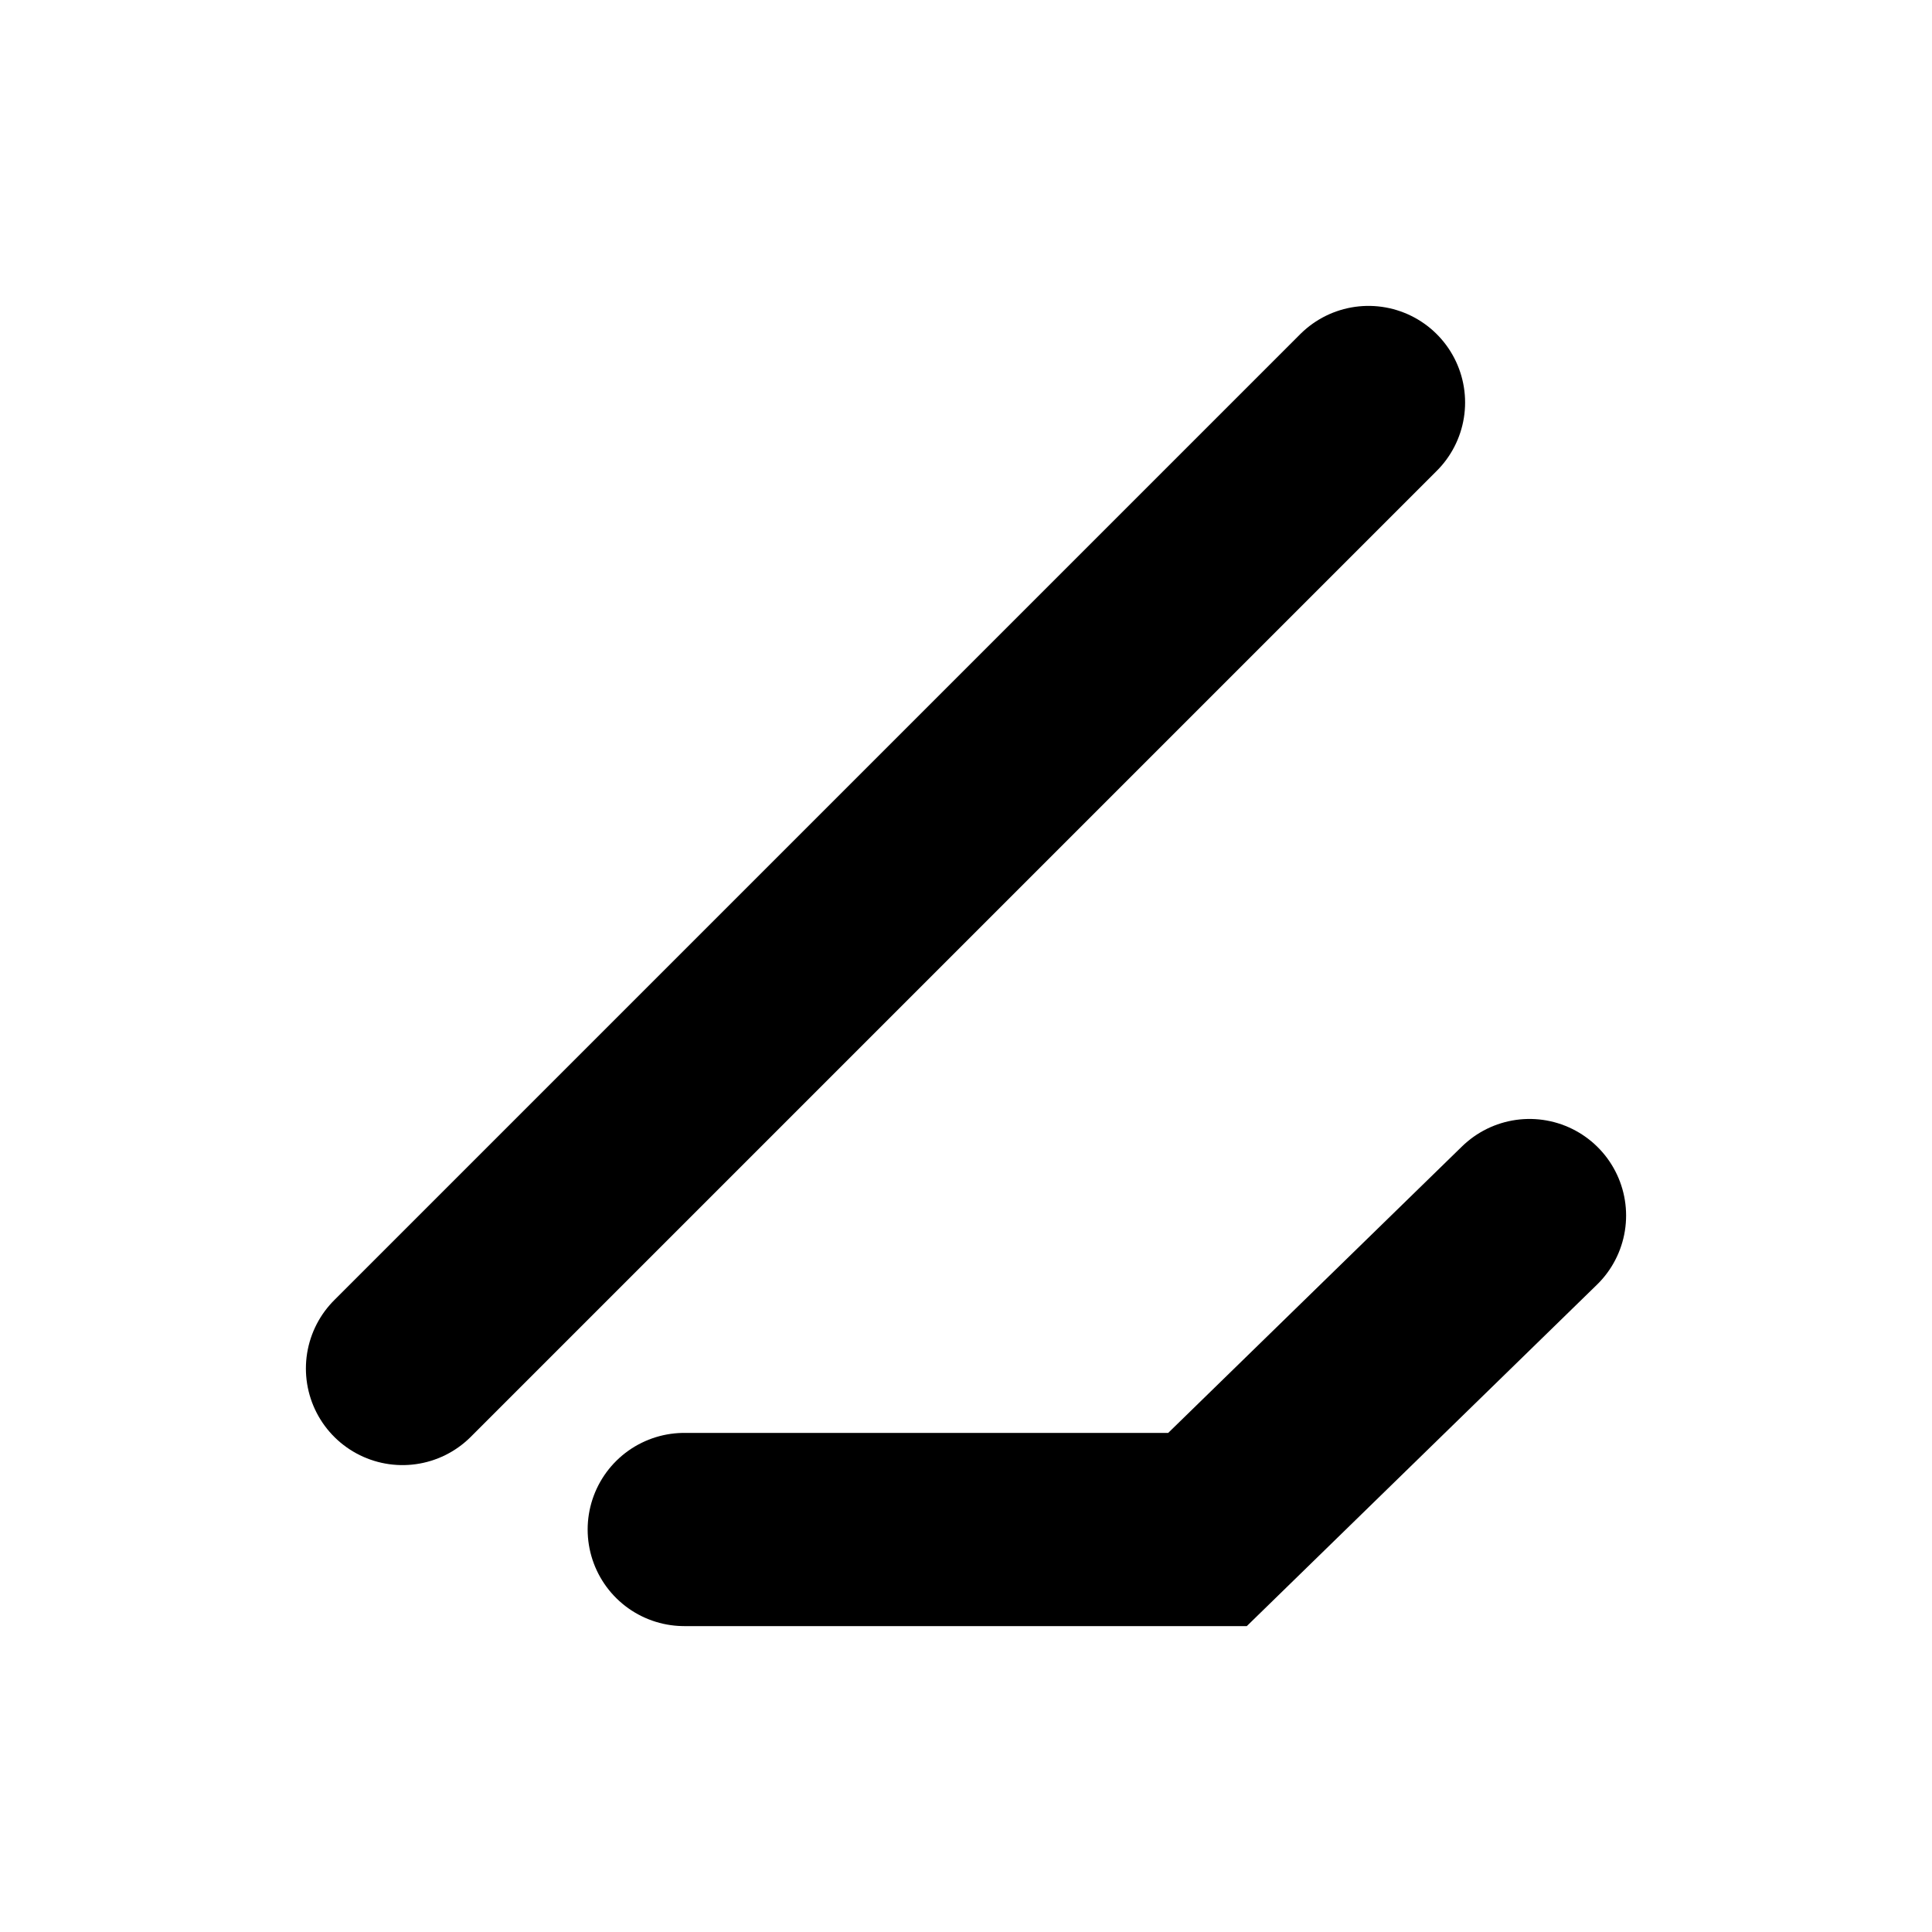
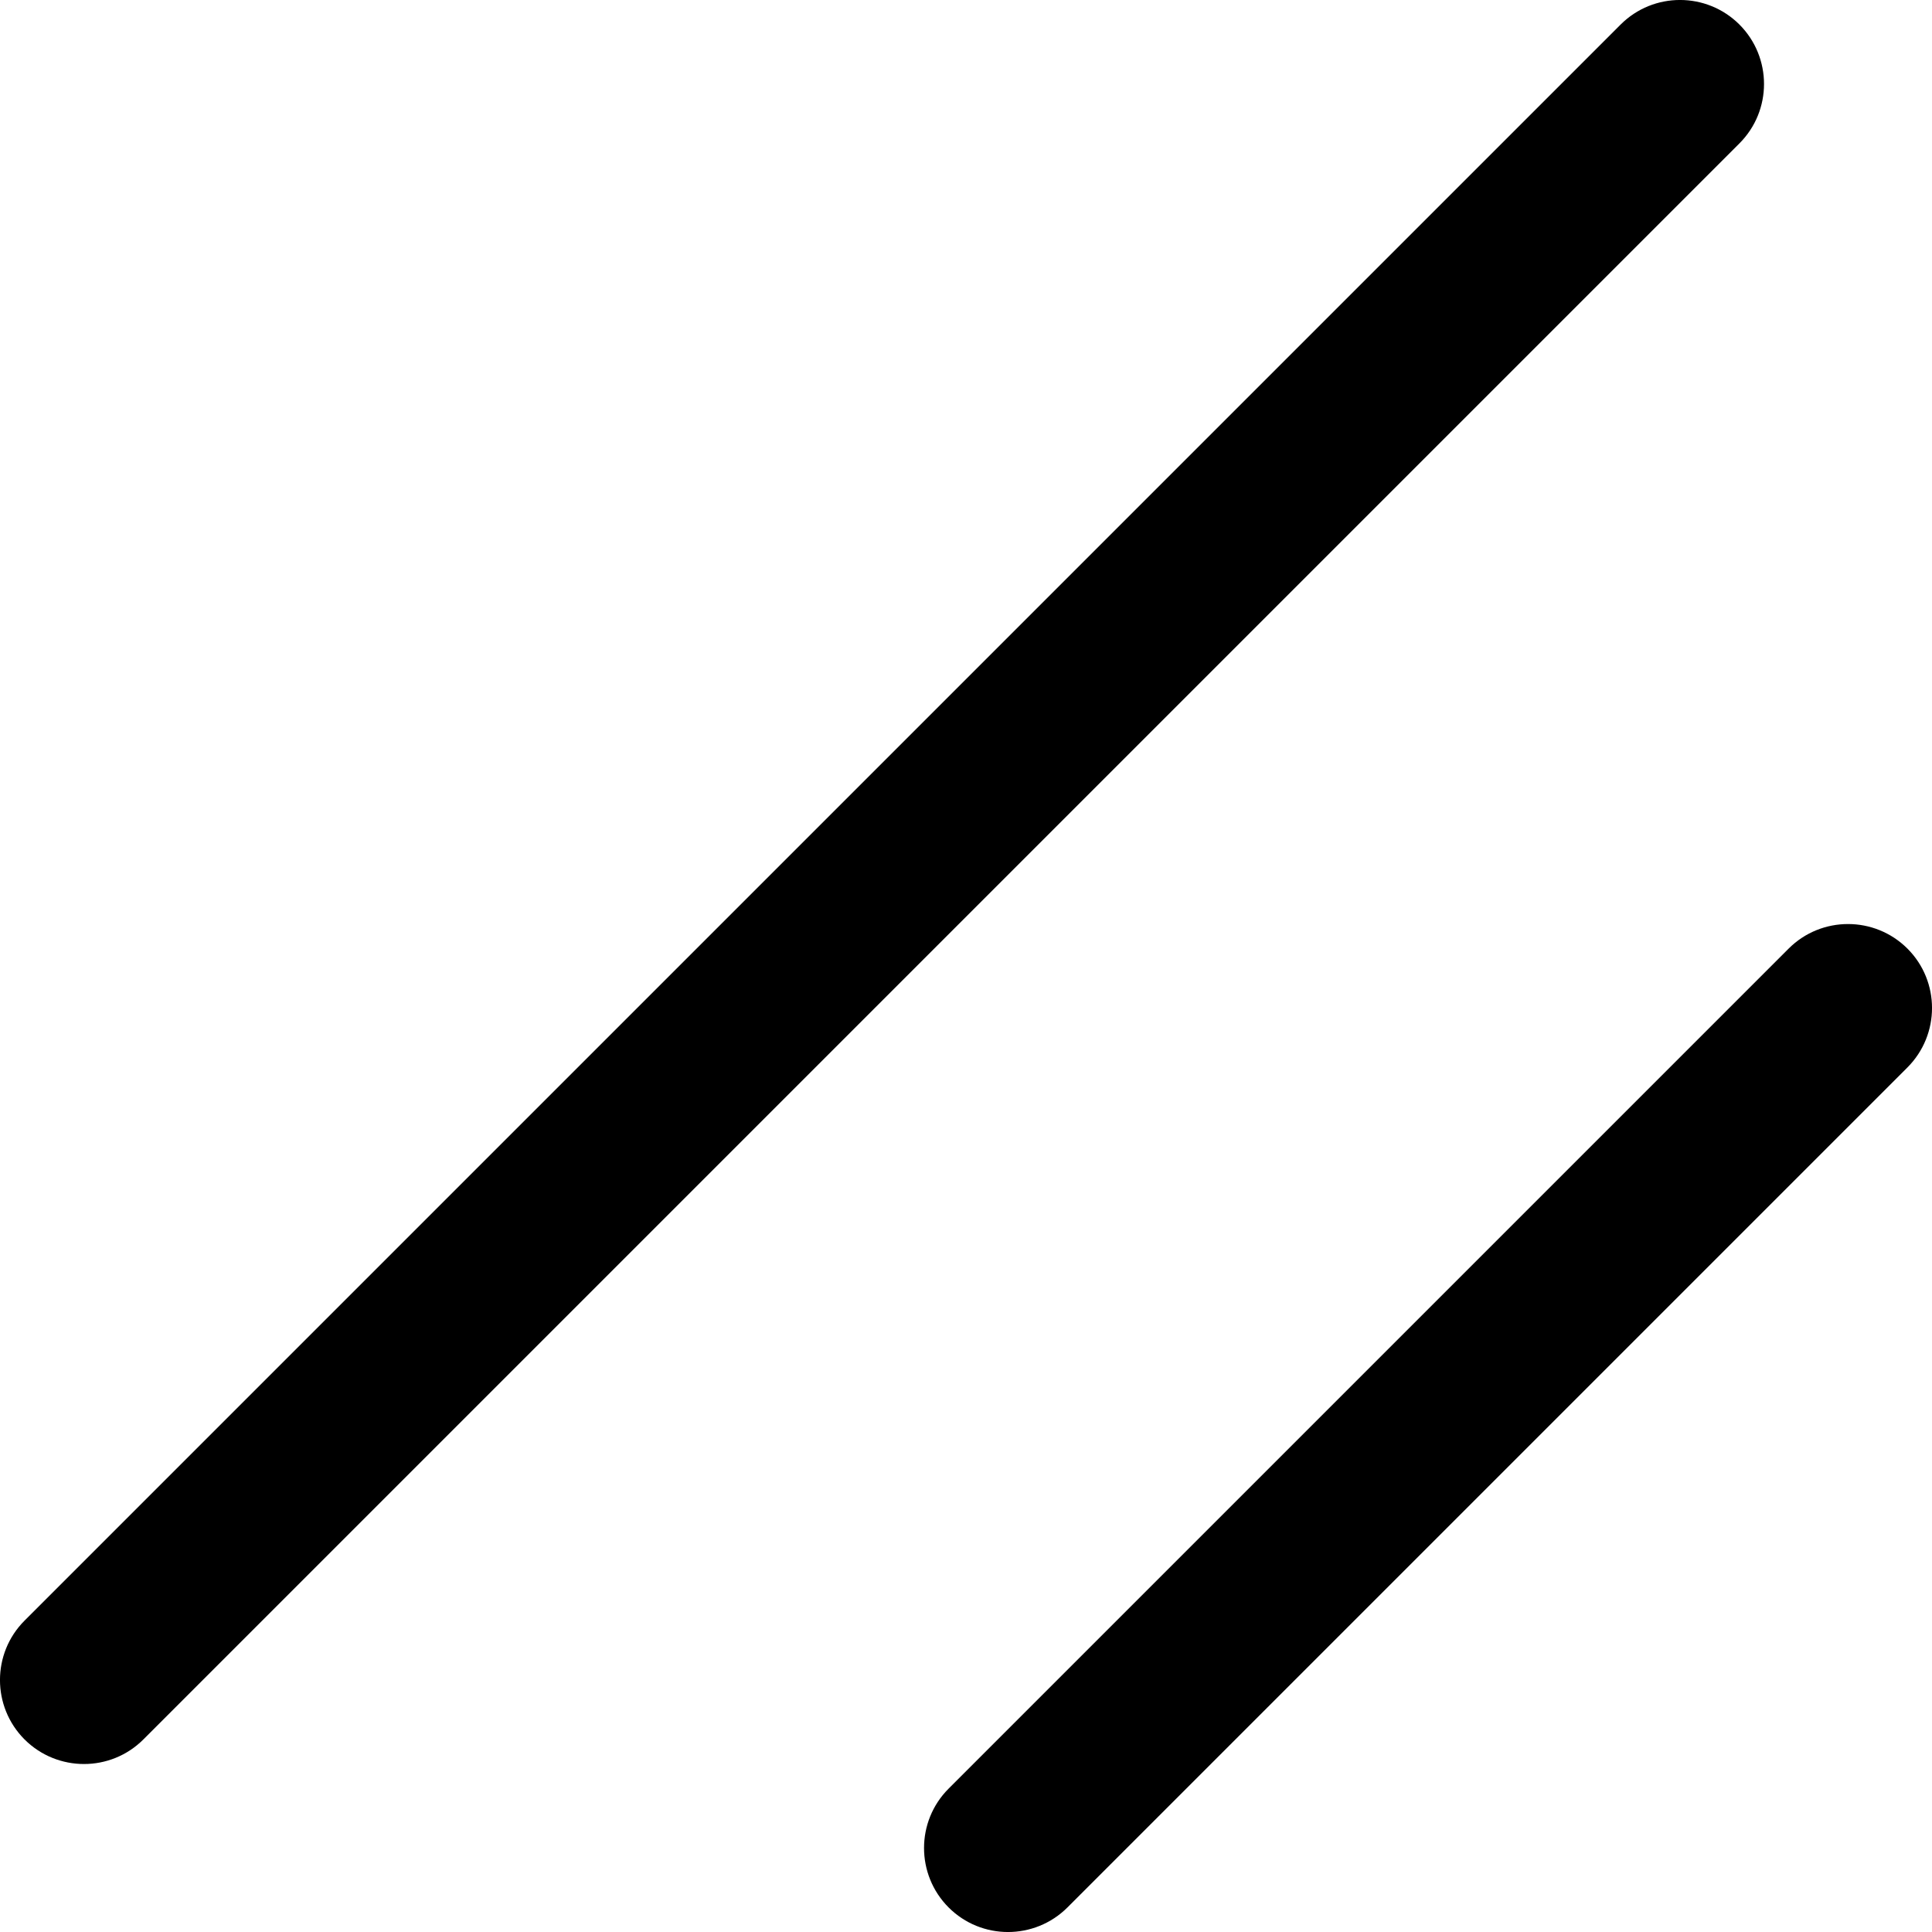
- <svg xmlns="http://www.w3.org/2000/svg" viewBox="0 0 24 24" fill="none">
-   <path d="M5 17 17 5" stroke="currentColor" stroke-width="2.4" stroke-linecap="round" />
-   <path d="M8.5 19h6.5L19 15.1" stroke="currentColor" stroke-width="2.4" stroke-linecap="round" />
+ <svg xmlns="http://www.w3.org/2000/svg" role="img" viewBox="0 0 24 24">
+   <path d="M22.219 11.784 11.784 22.219c-.407.407-.407 1.068 0 1.476.407.407 1.068.407 1.476 0L23.695 13.26c.407-.408.407-1.069 0-1.476-.408-.407-1.069-.407-1.476 0ZM20.132.305.305 20.132c-.407.407-.407 1.068 0 1.476.408.407 1.069.407 1.476 0L21.608 1.781c.407-.407.407-1.068 0-1.476-.408-.407-1.069-.407-1.476 0Z" />
</svg>
